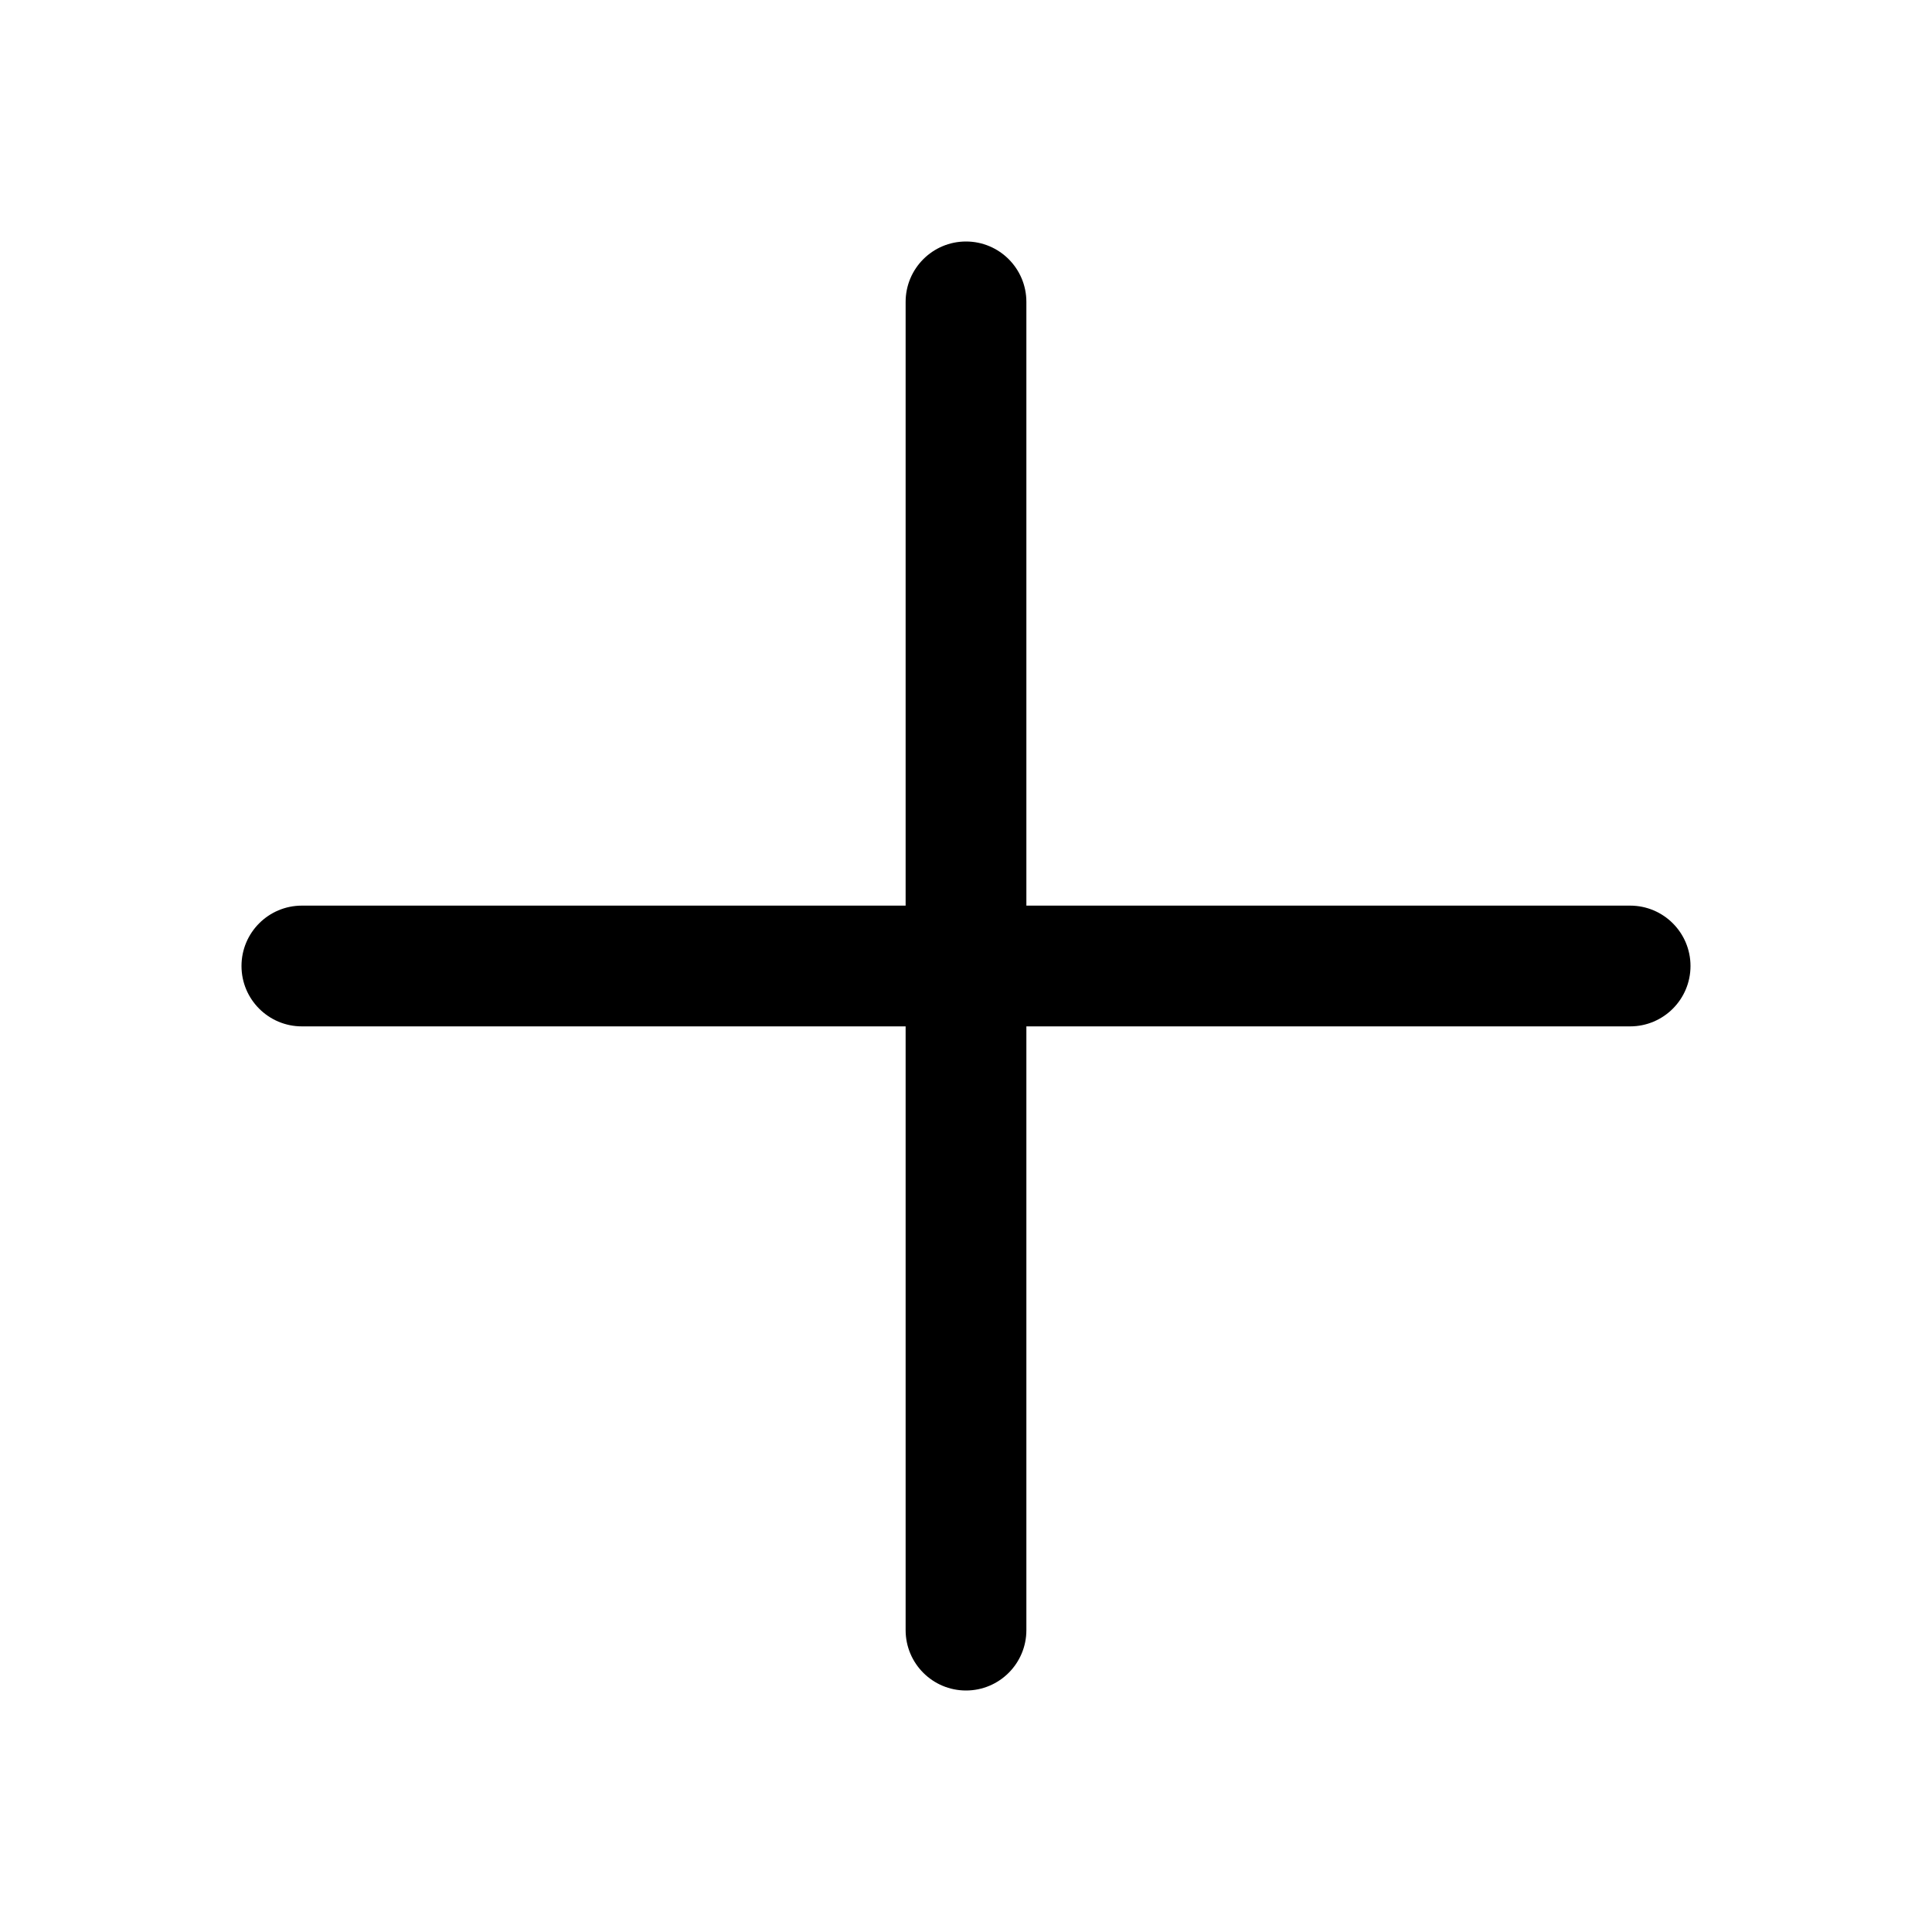
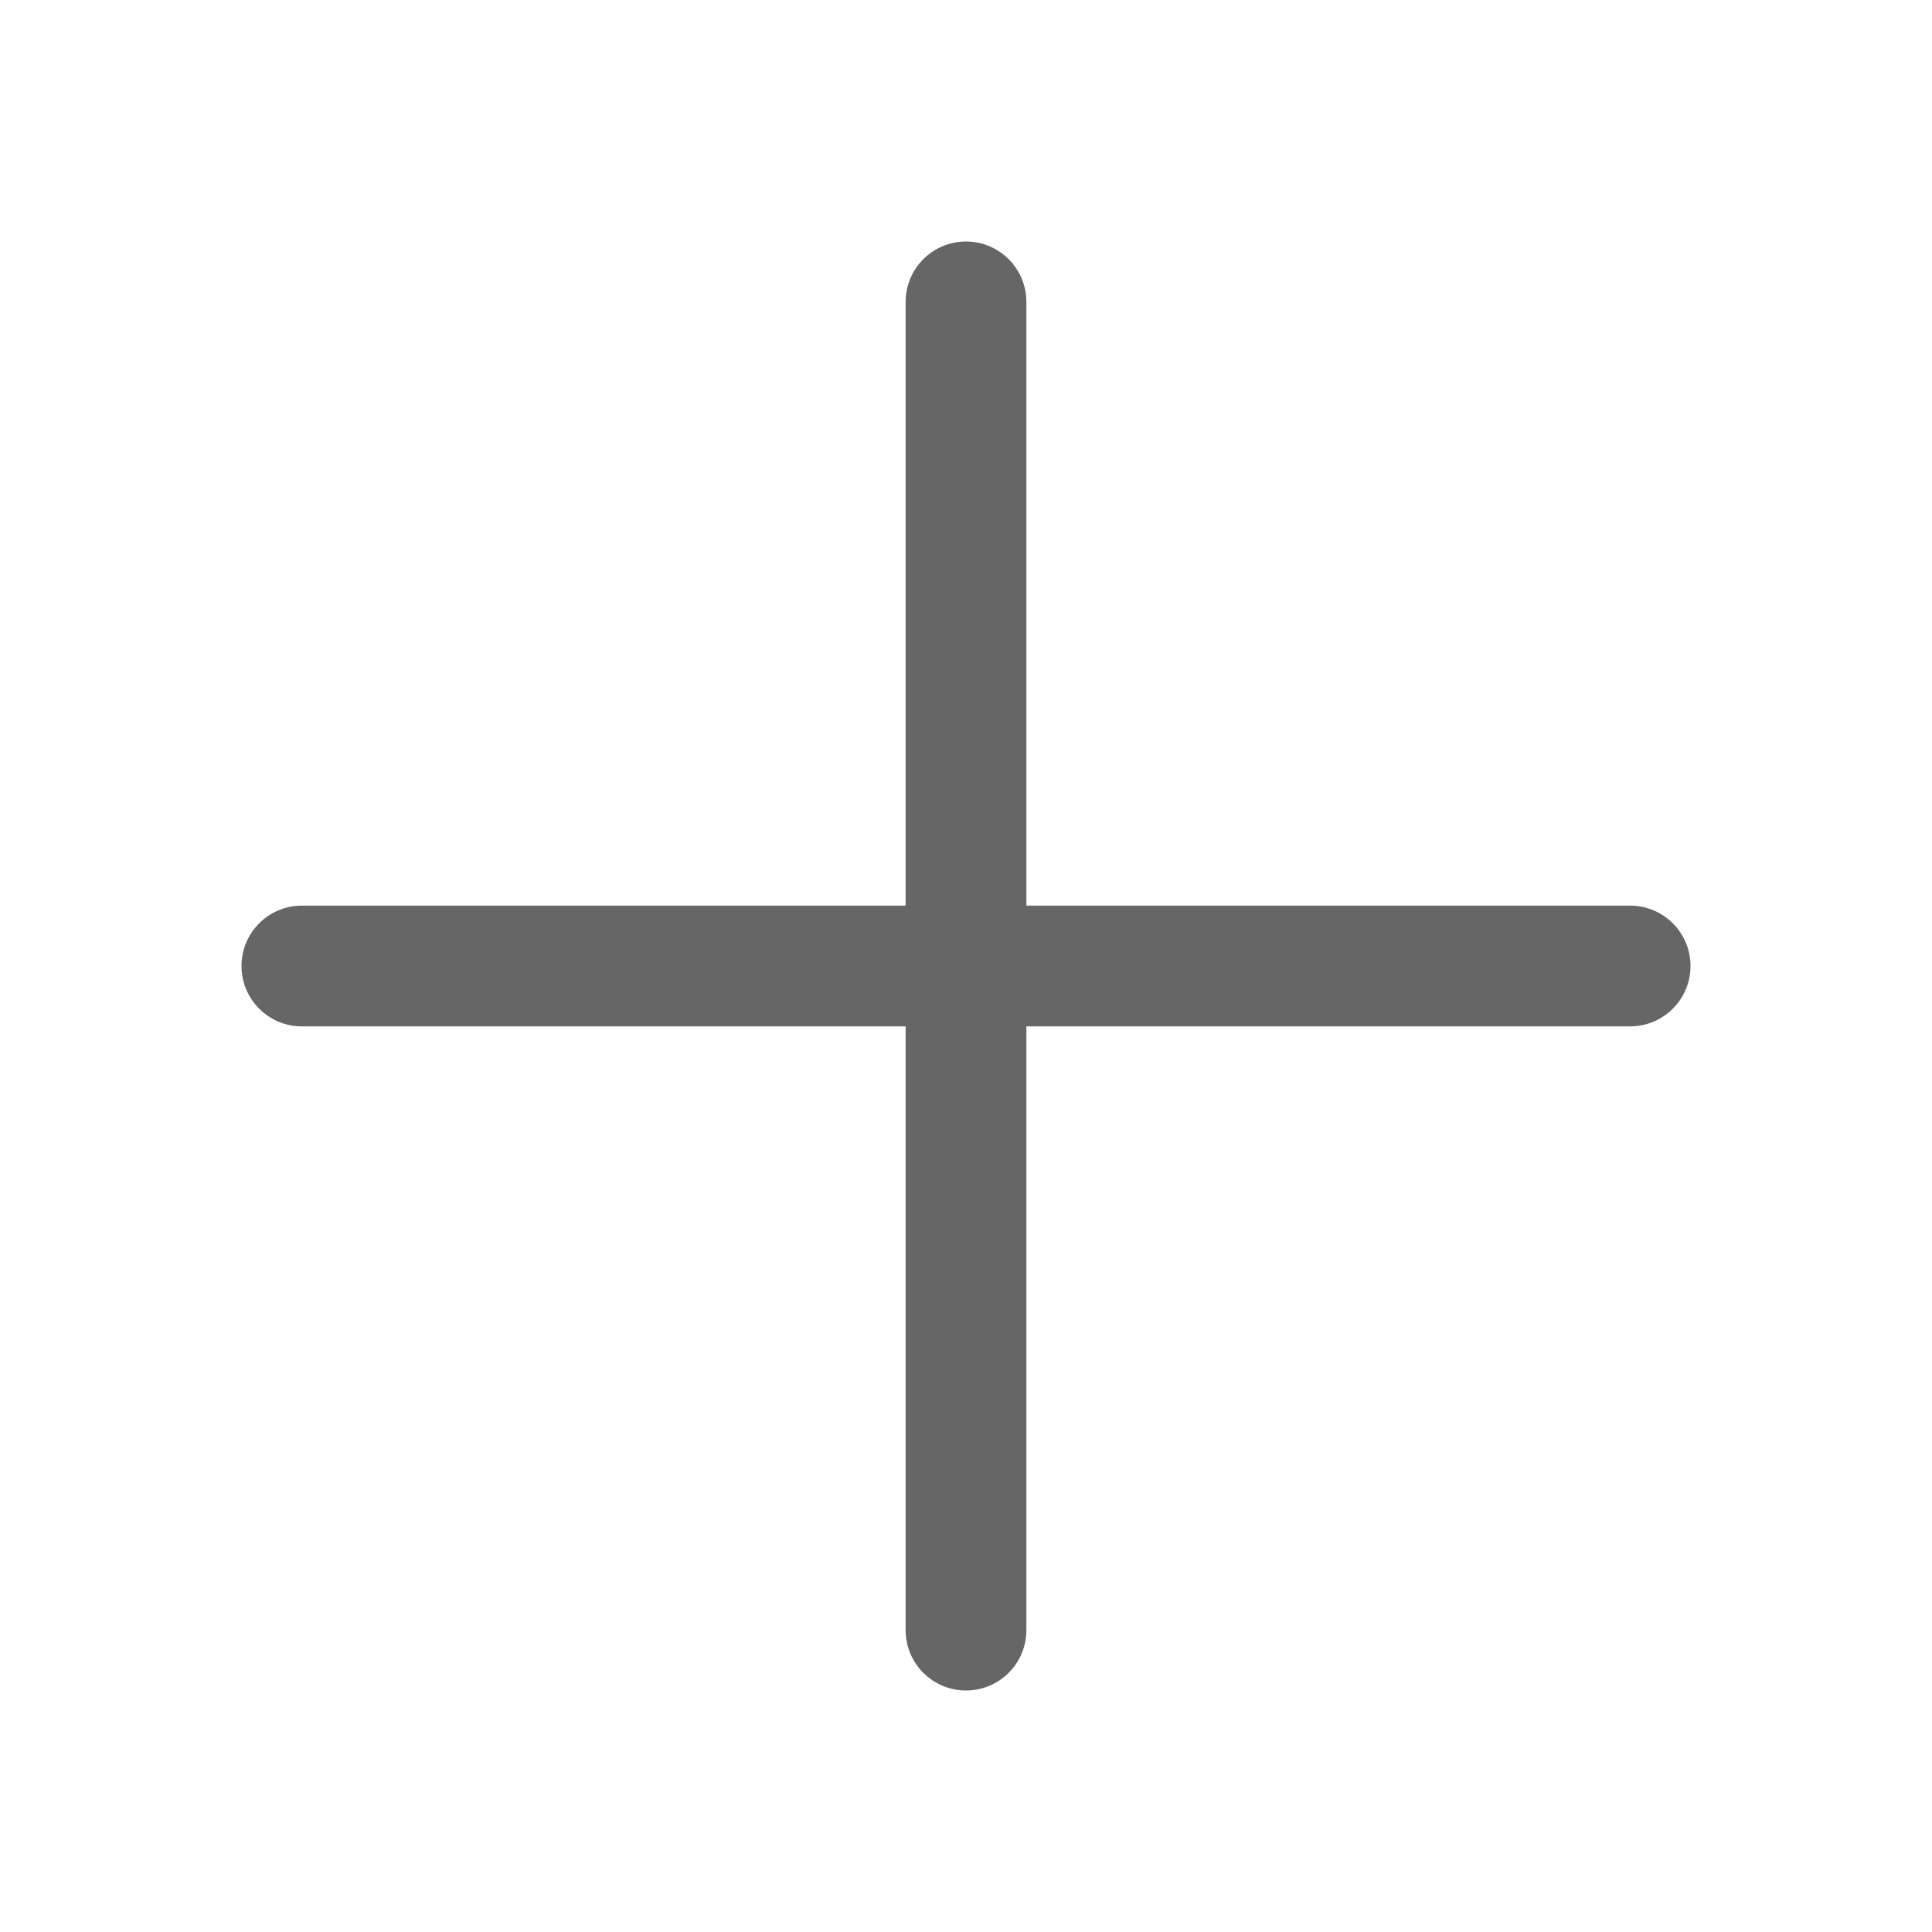
<svg xmlns="http://www.w3.org/2000/svg" width="1em" height="1em" viewBox="0 0 16 16">
-   <path fill="currentColor" fill-rule="evenodd" d="M8 2a.5.5 0 0 1 .5.5v5h5a.5.5 0 0 1 0 1h-5v5a.5.5 0 0 1-1 0v-5h-5a.5.5 0 0 1 0-1h5v-5A.5.5 0 0 1 8 2" />
+   <path fill="#666666" fill-rule="evenodd" d="M8 2a.5.5 0 0 1 .5.5v5h5a.5.5 0 0 1 0 1h-5v5a.5.5 0 0 1-1 0v-5h-5a.5.5 0 0 1 0-1h5v-5A.5.5 0 0 1 8 2" />
</svg>
